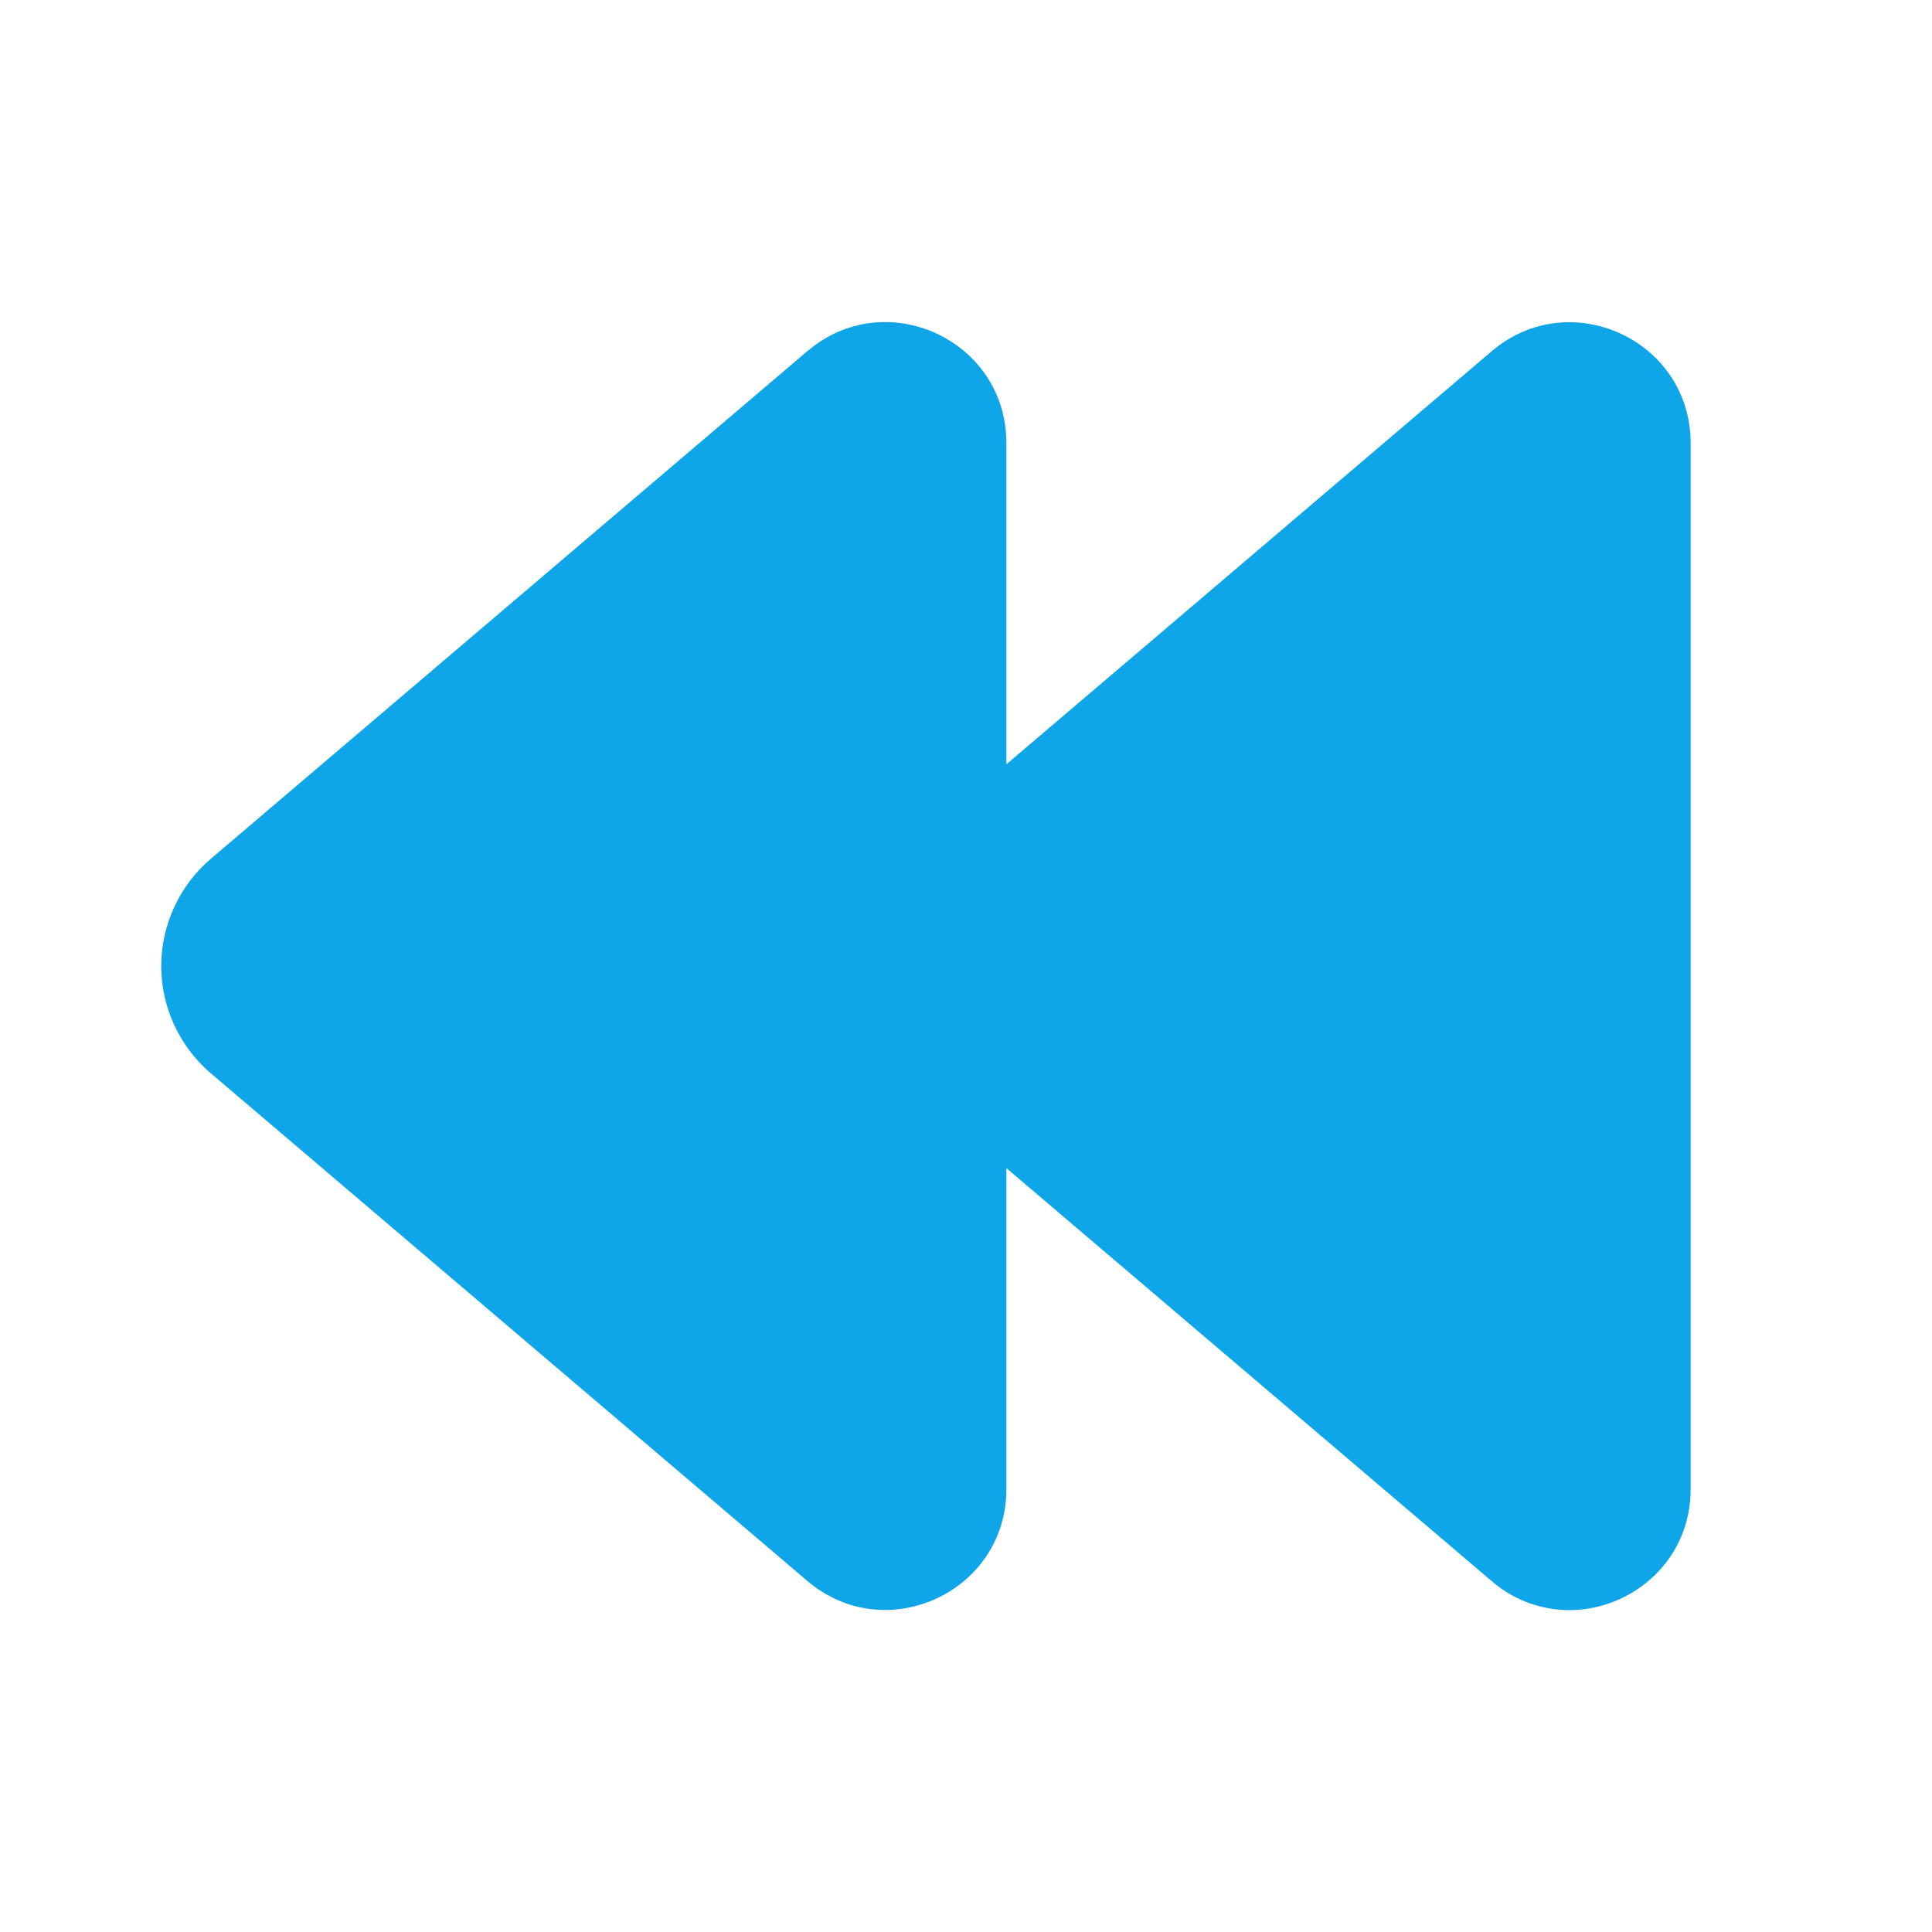
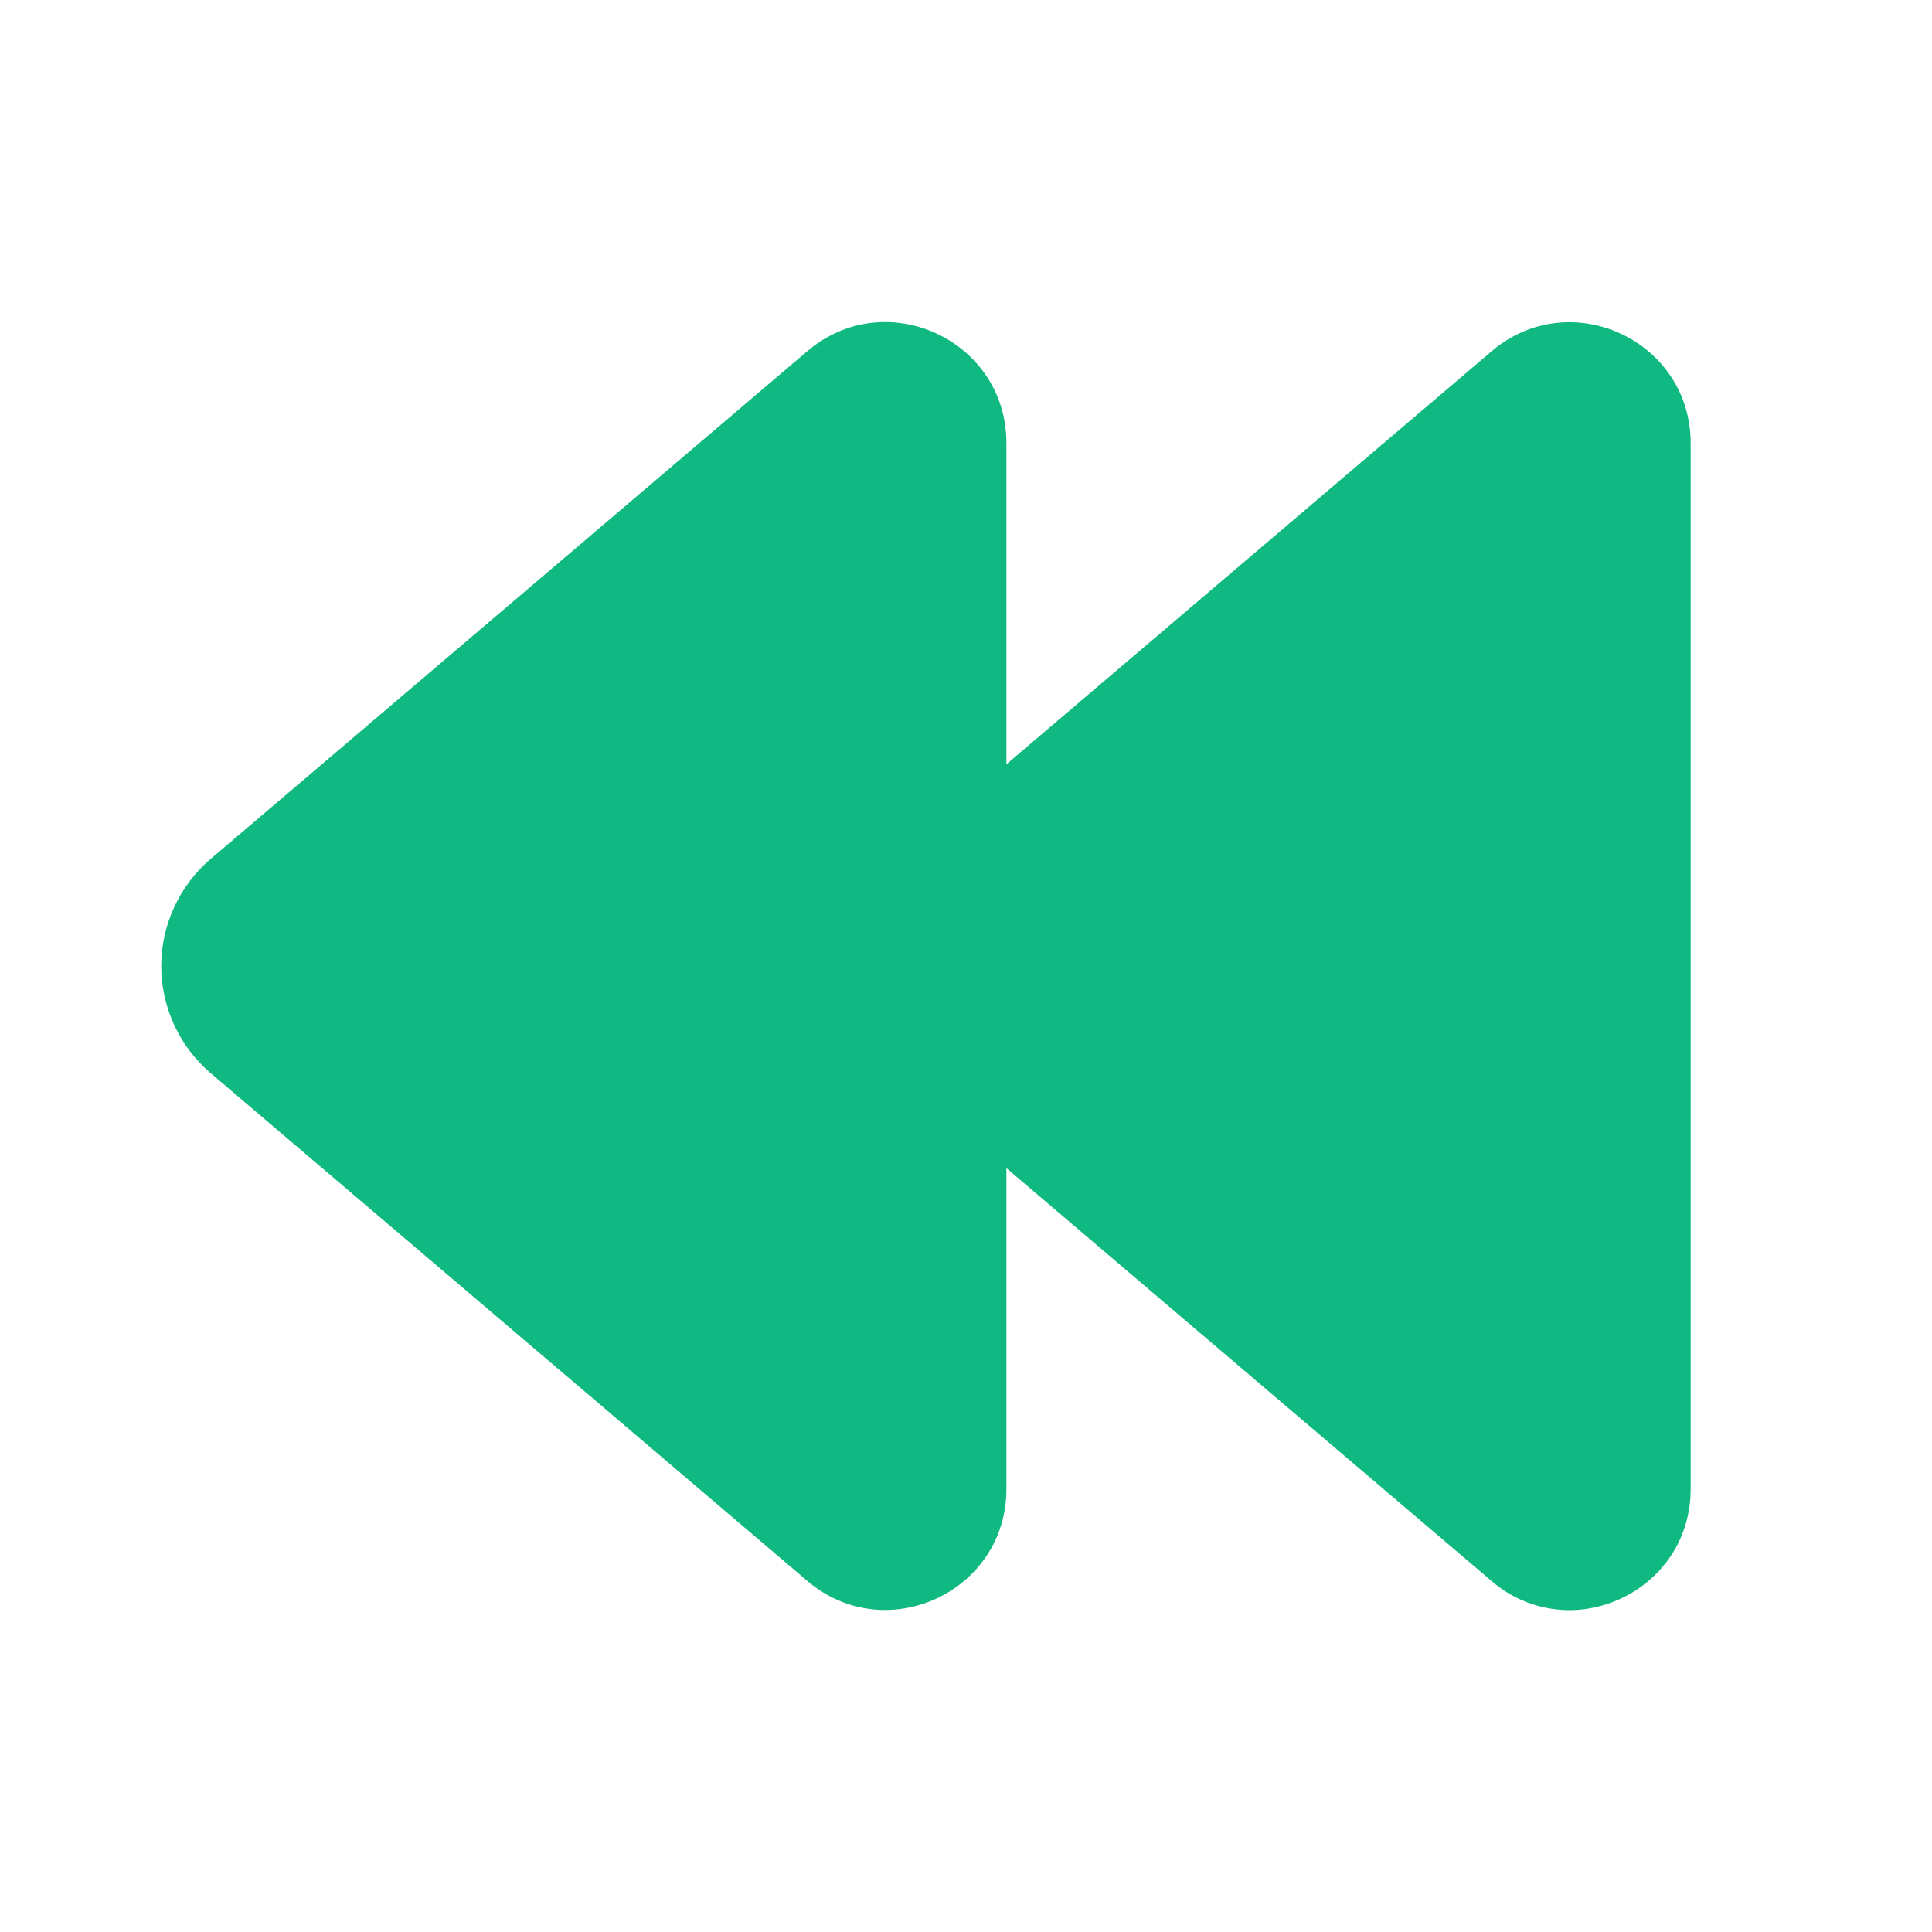
<svg xmlns="http://www.w3.org/2000/svg" width="24" height="24" viewBox="0 0 24 24" fill="none">
-   <path d="M10.03 4.362C11.004 3.532 12.502 4.225 12.502 5.504V9.494L18.529 4.364C19.503 3.534 21.002 4.226 21.002 5.506V18.498C21.002 19.377 20.295 19.978 19.537 20.001H19.45C19.111 19.99 18.786 19.863 18.53 19.641L12.502 14.511V18.497C12.502 19.776 11.004 20.468 10.029 19.639L2.619 13.333C2.426 13.169 2.271 12.964 2.165 12.734C2.058 12.504 2.003 12.254 2.003 12.001C2.003 11.747 2.058 11.497 2.165 11.267C2.271 11.037 2.426 10.832 2.619 10.668L10.029 4.362H10.03ZM2.62 10.668L3.106 11.238L2.62 10.668Z" fill="#0EA5E9" />
+   <path d="M10.03 4.362C11.004 3.532 12.502 4.225 12.502 5.504V9.494L18.529 4.364C19.503 3.534 21.002 4.226 21.002 5.506V18.498C21.002 19.377 20.295 19.978 19.537 20.001H19.45C19.111 19.99 18.786 19.863 18.53 19.641L12.502 14.511V18.497C12.502 19.776 11.004 20.468 10.029 19.639L2.619 13.333C2.426 13.169 2.271 12.964 2.165 12.734C2.058 12.504 2.003 12.254 2.003 12.001C2.003 11.747 2.058 11.497 2.165 11.267C2.271 11.037 2.426 10.832 2.619 10.668L10.029 4.362H10.03ZM2.62 10.668L3.106 11.238L2.62 10.668Z" fill="#10b981" />
</svg>
